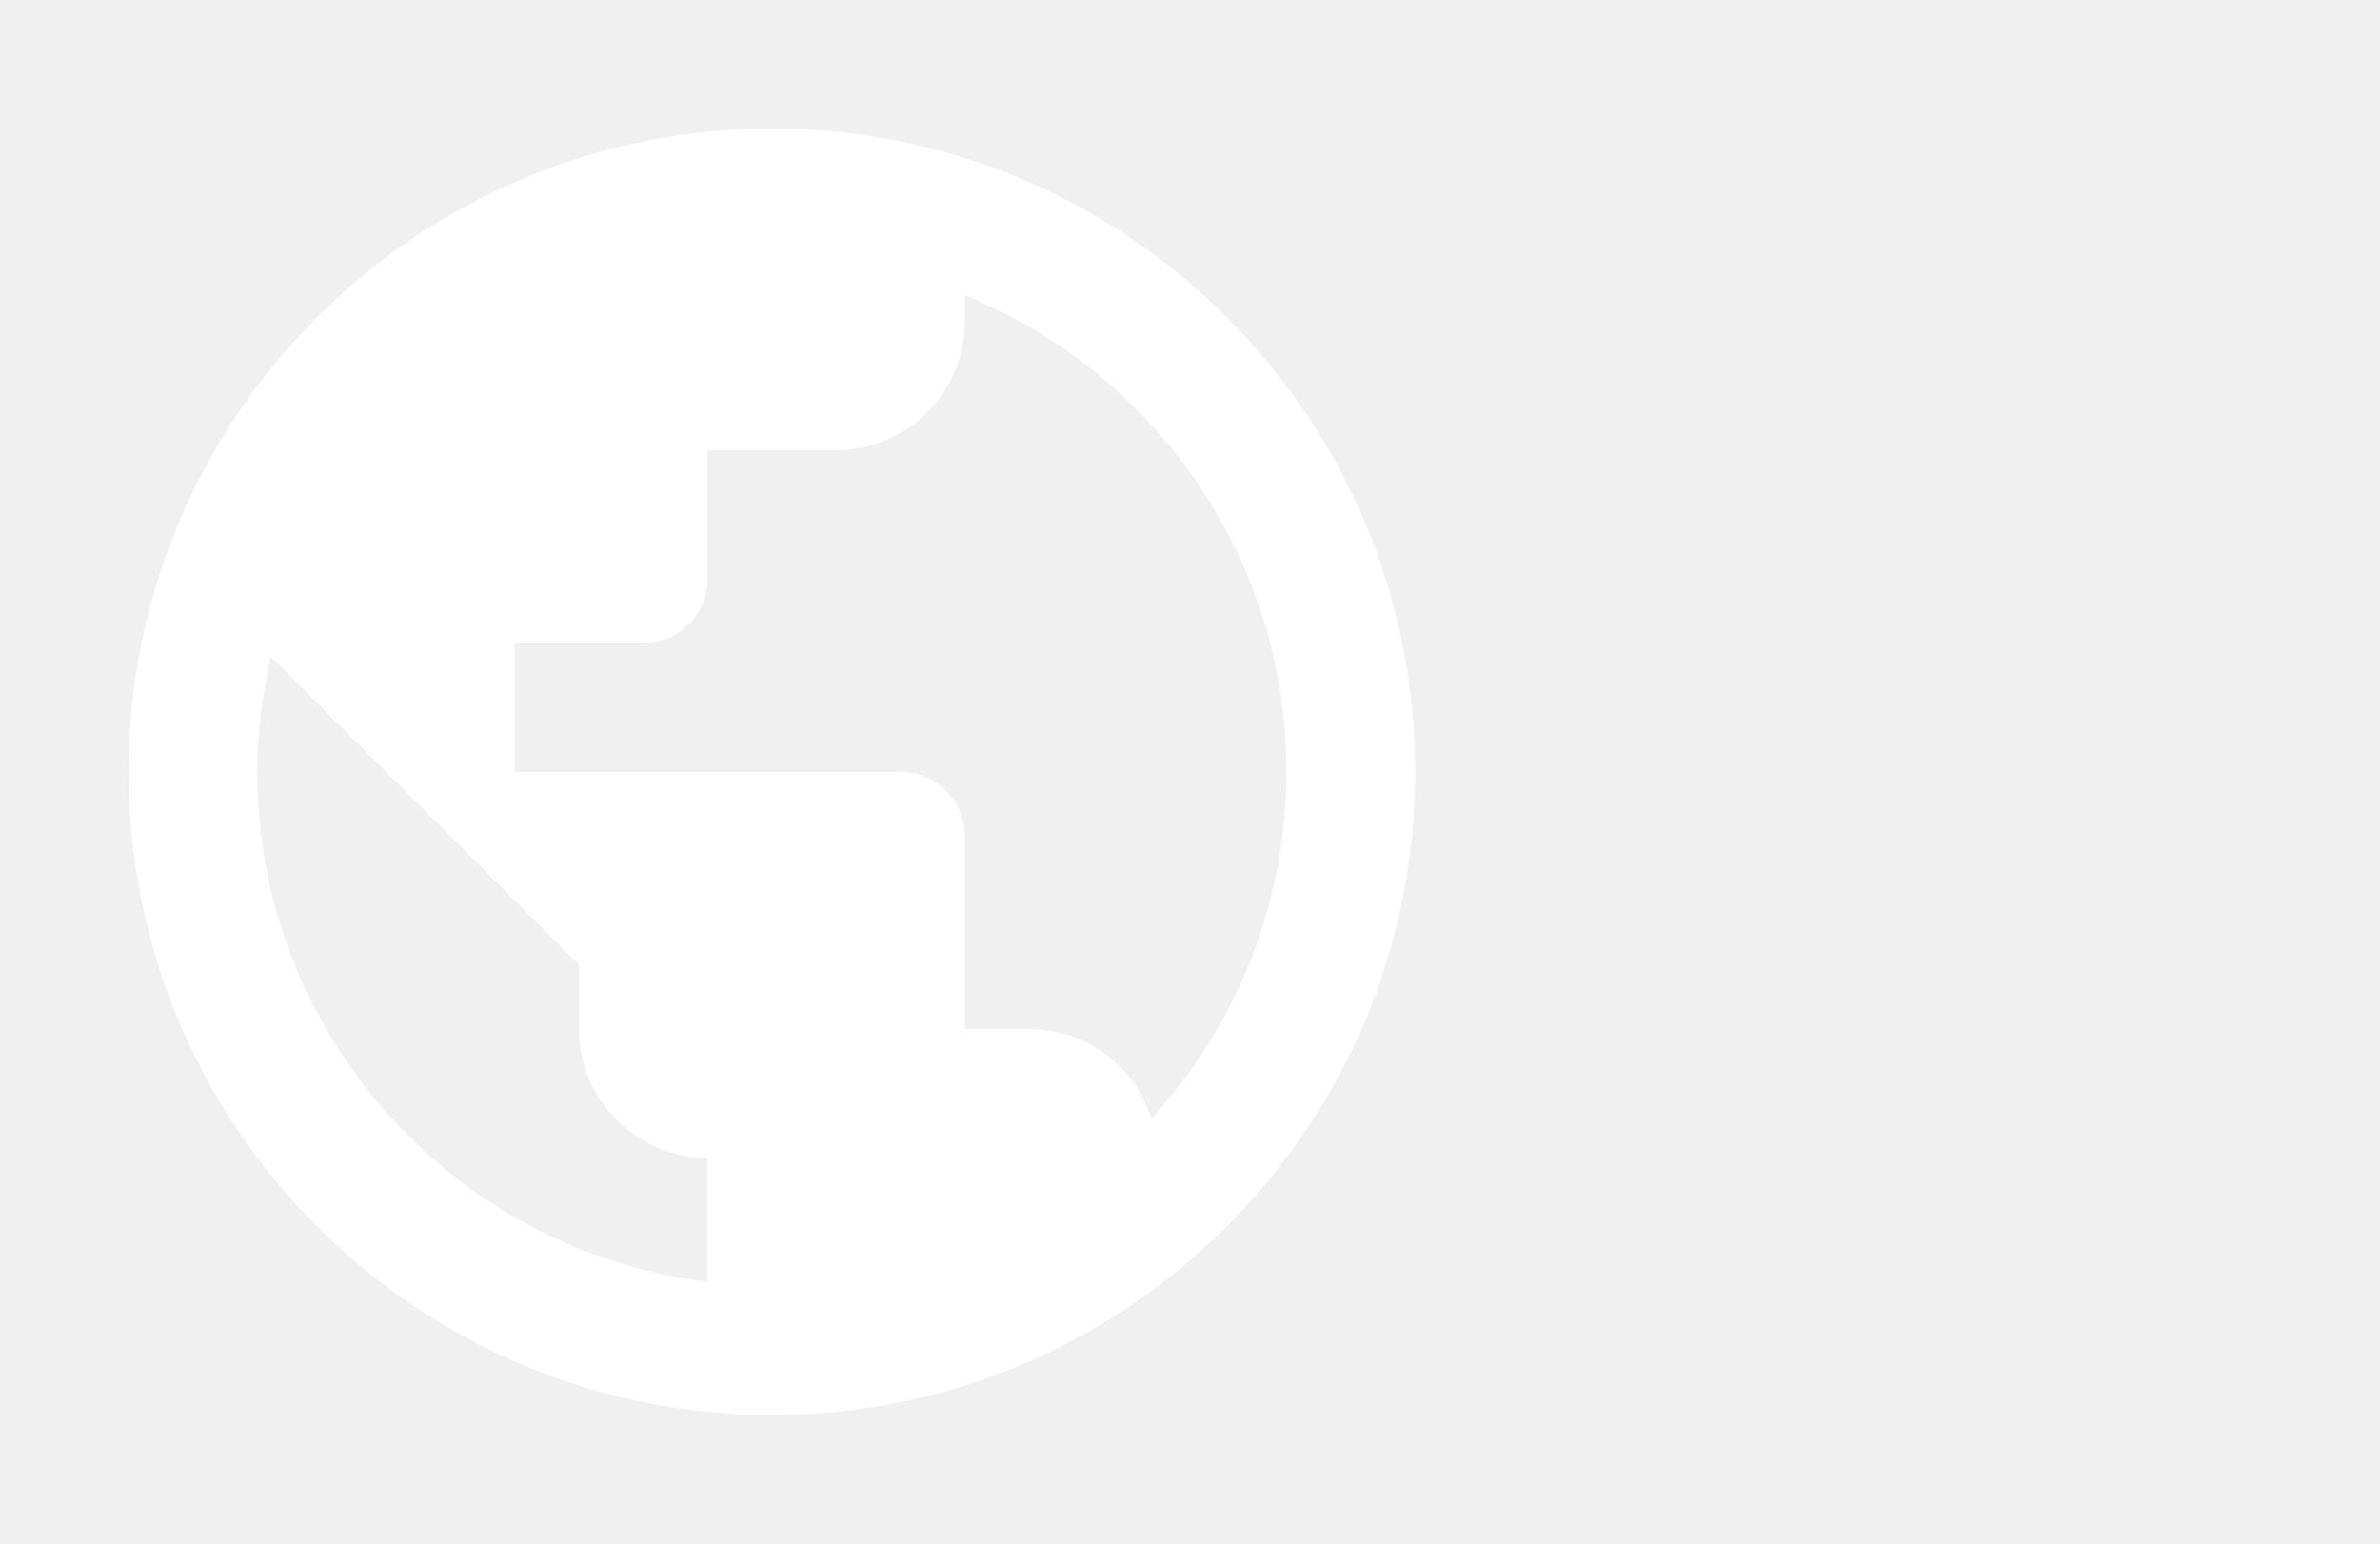
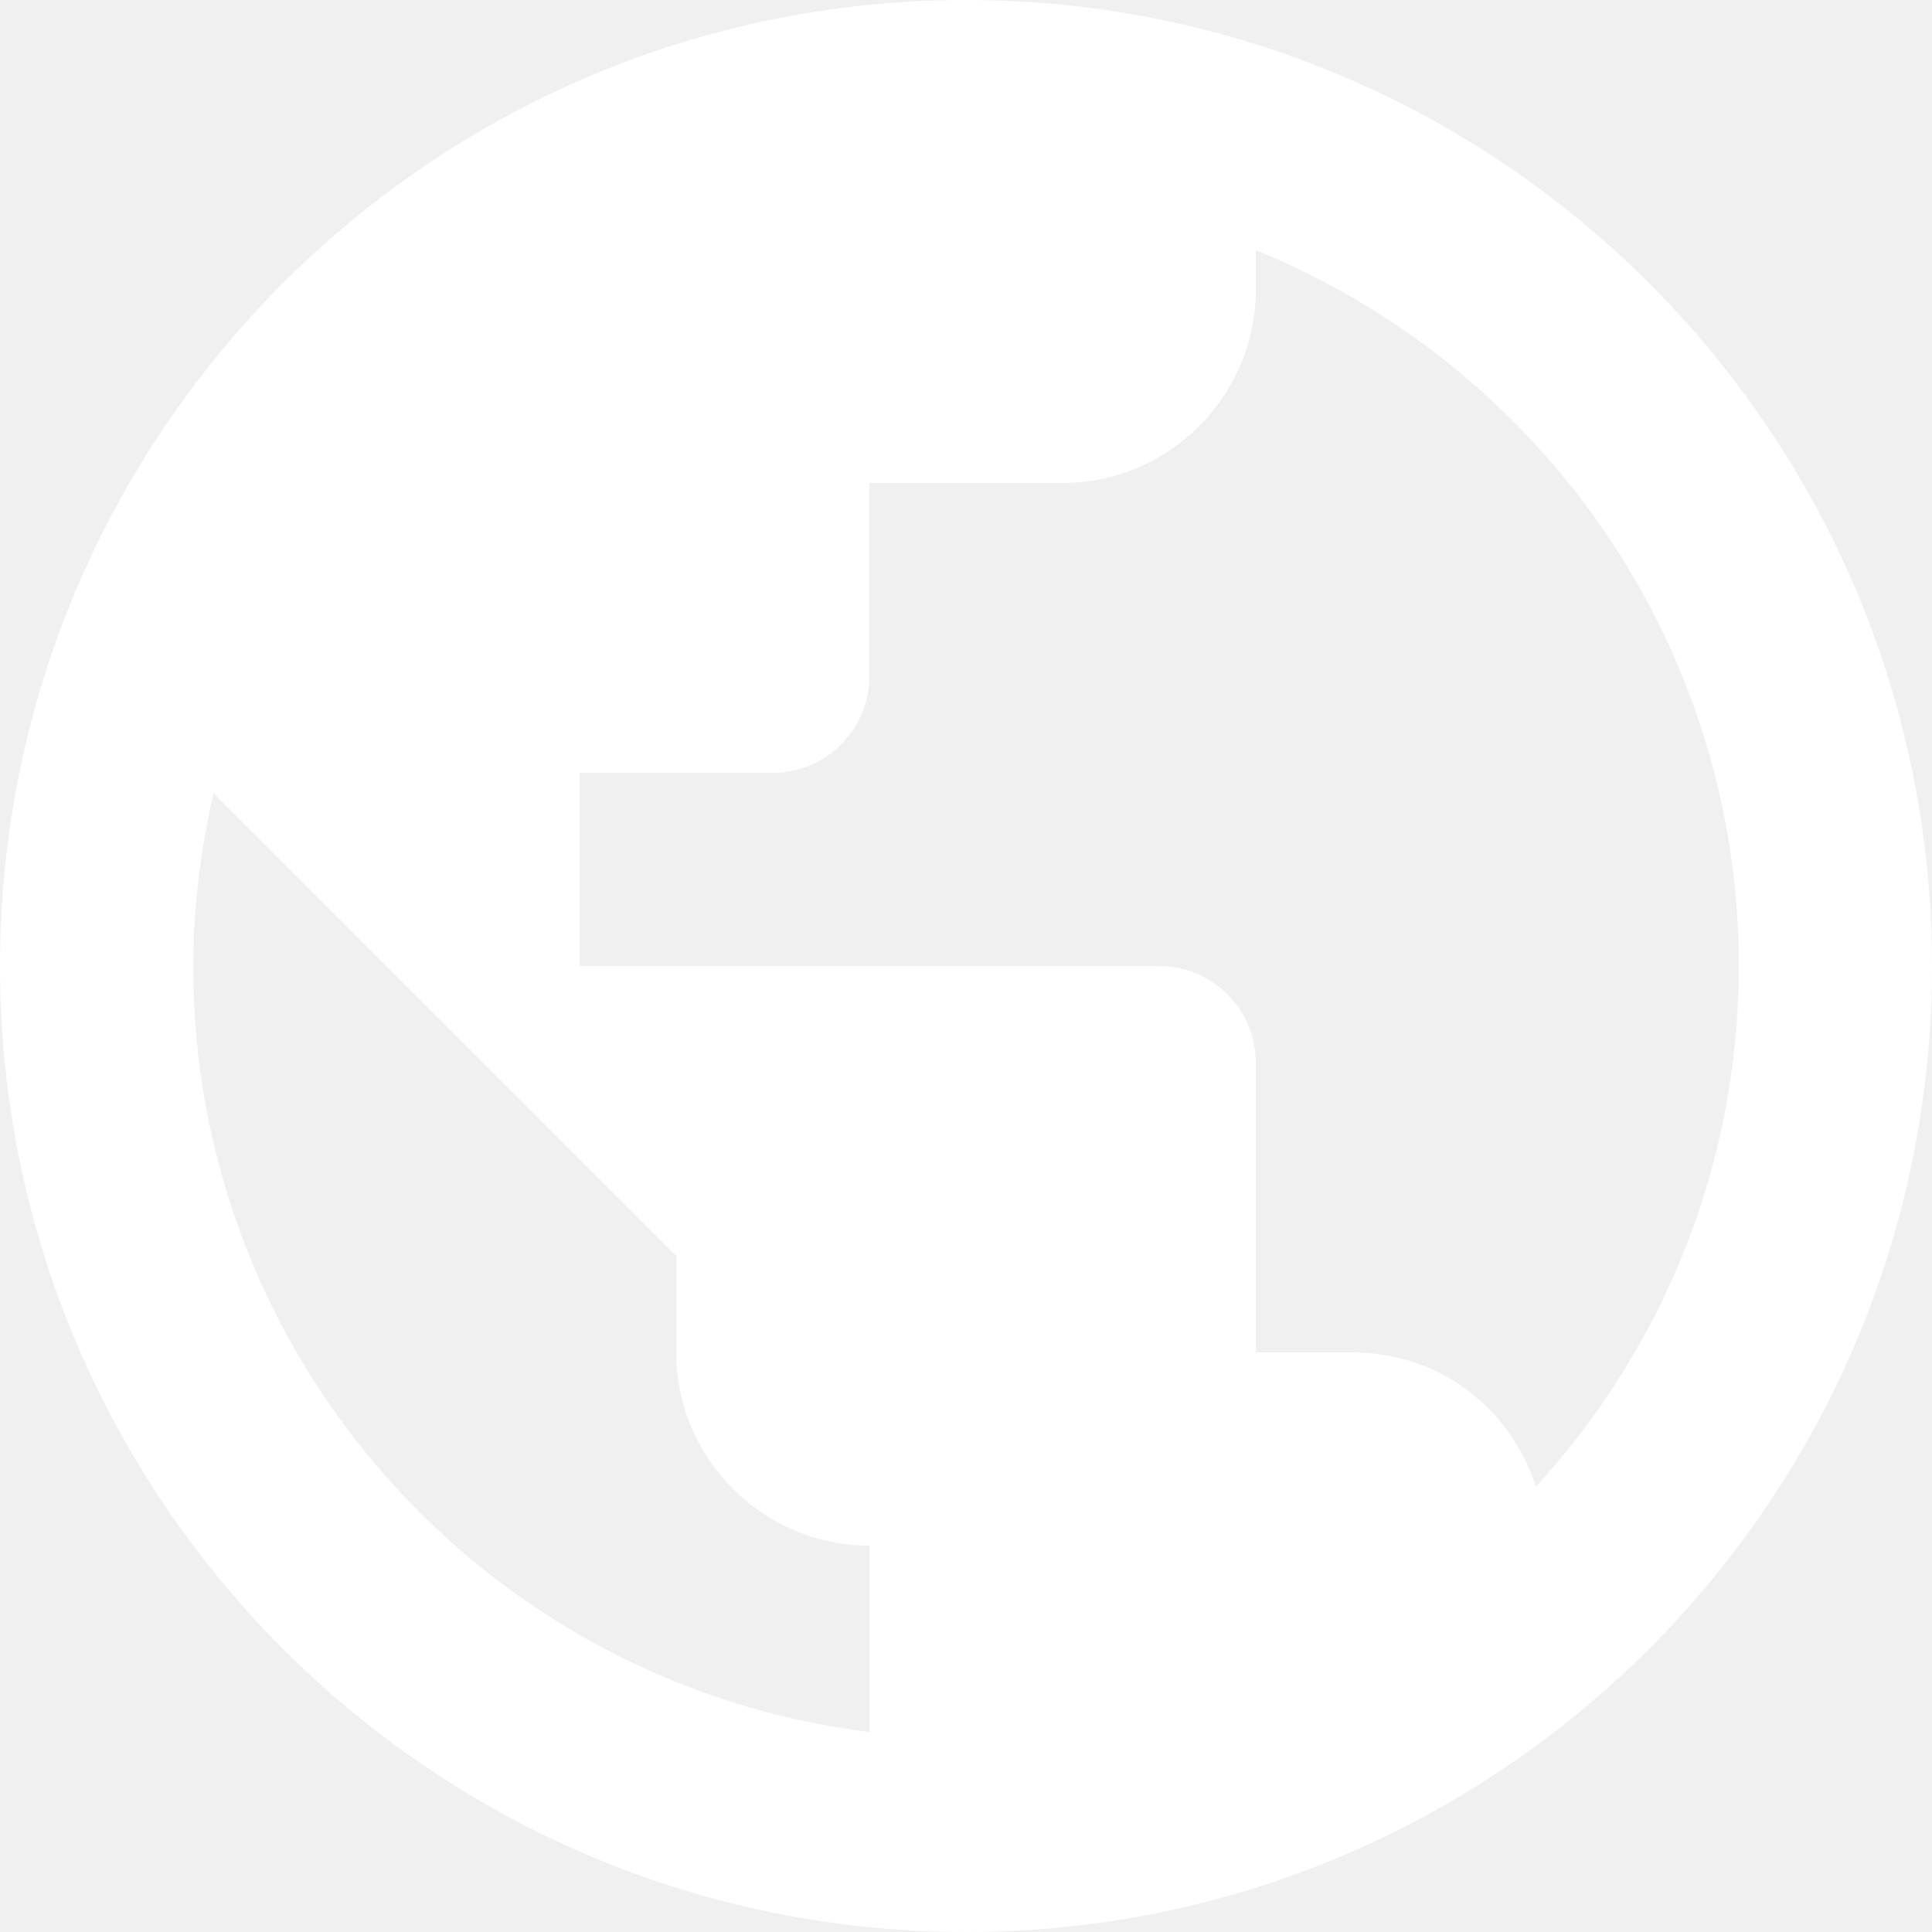
- <svg xmlns="http://www.w3.org/2000/svg" width="37" height="24" viewBox="0 0 37 24" fill="none">
-   <path d="M12 2C6.48 2 2 6.48 2 12C2 17.52 6.48 22 12 22C17.52 22 22 17.52 22 12C22 6.48 17.52 2 12 2ZM11 19.93C7.05 19.44 4 16.08 4 12C4 11.38 4.08 10.79 4.21 10.21L9 15V16C9 17.1 9.9 18 11 18V19.93ZM17.9 17.39C17.64 16.58 16.9 16 16 16H15V13C15 12.45 14.55 12 14 12H8V10H10C10.55 10 11 9.55 11 9V7H13C14.1 7 15 6.1 15 5V4.59C17.93 5.78 20 8.65 20 12C20 14.08 19.2 15.97 17.9 17.39Z" fill="white" />
+ <svg xmlns="http://www.w3.org/2000/svg" width="20" height="20" viewBox="0 0 20 20" fill="none">
+   <path d="M10 0C4.48 0 0 4.48 0 10C0 15.52 4.48 20 10 20C15.52 20 20 15.52 20 10C20 4.48 15.52 0 10 0ZM9 17.93C5.05 17.44 2 14.08 2 10C2 9.38 2.08 8.79 2.21 8.21L7 13V14C7 15.1 7.9 16 9 16V17.93ZM15.9 15.39C15.64 14.58 14.9 14 14 14H13V11C13 10.45 12.55 10 12 10H6V8H8C8.55 8 9 7.55 9 7V5H11C12.1 5 13 4.1 13 3V2.59C15.93 3.78 18 6.65 18 10C18 12.08 17.2 13.97 15.9 15.39Z" fill="white" />
</svg>
